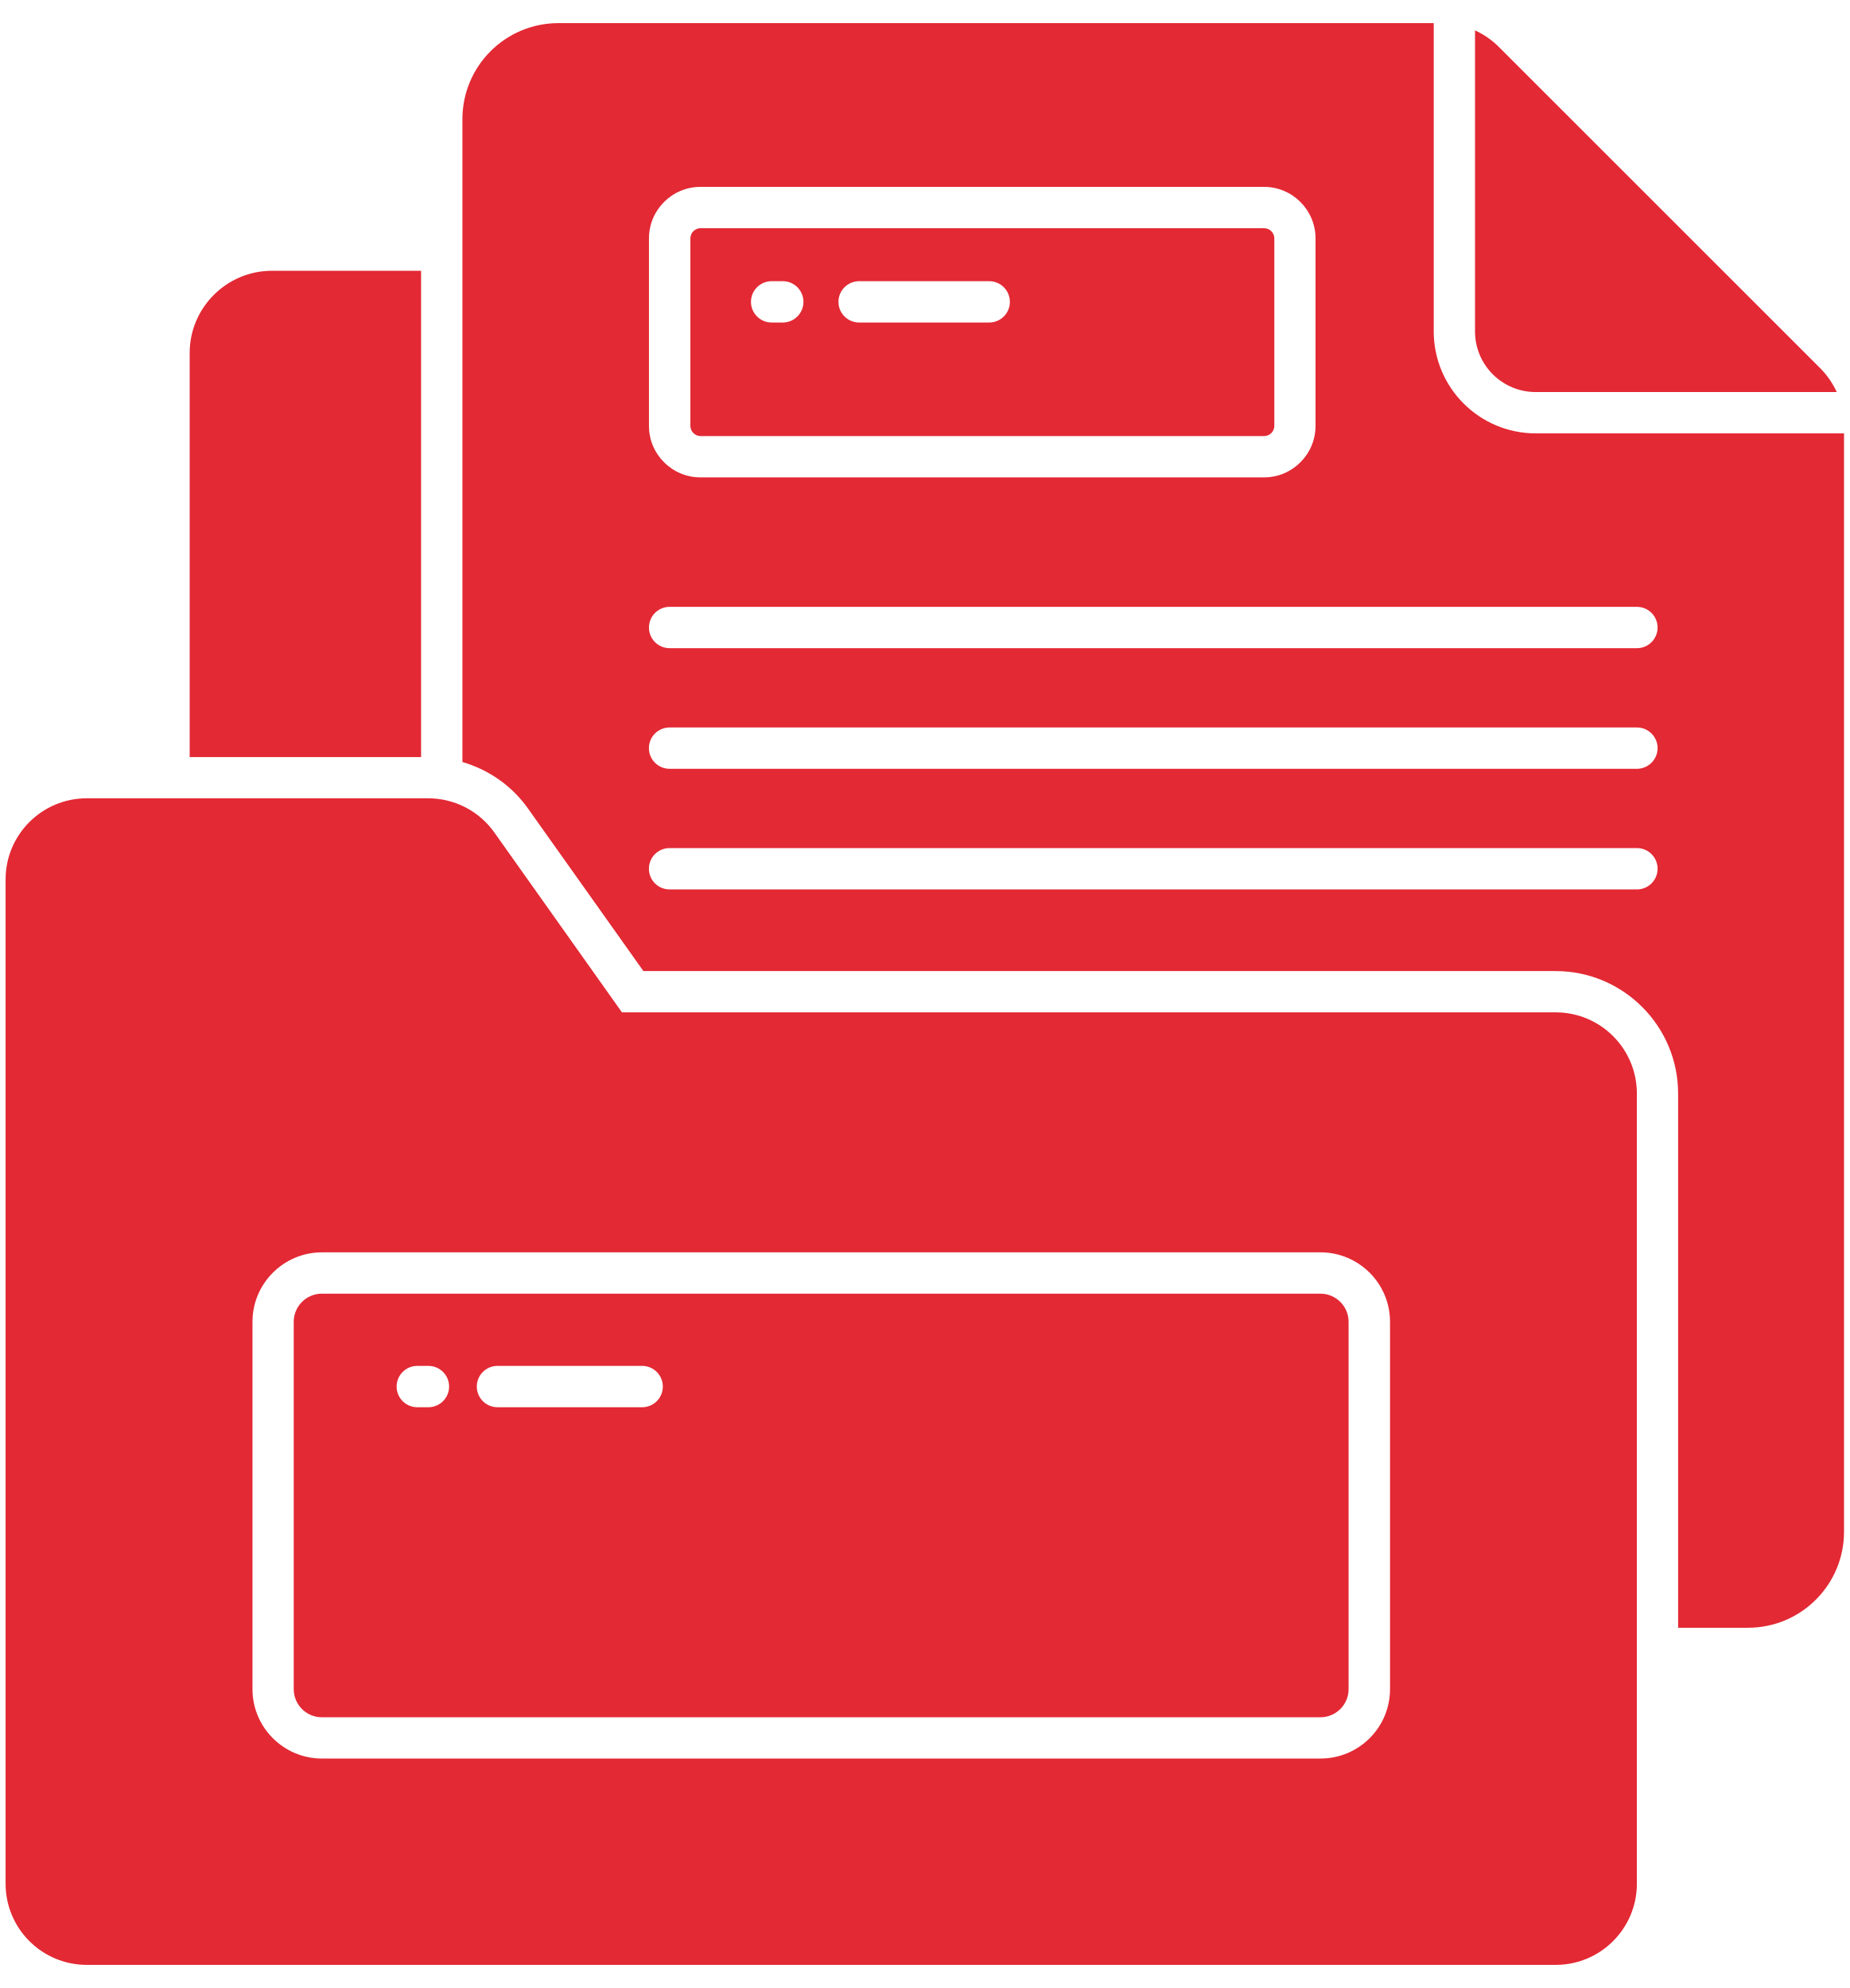
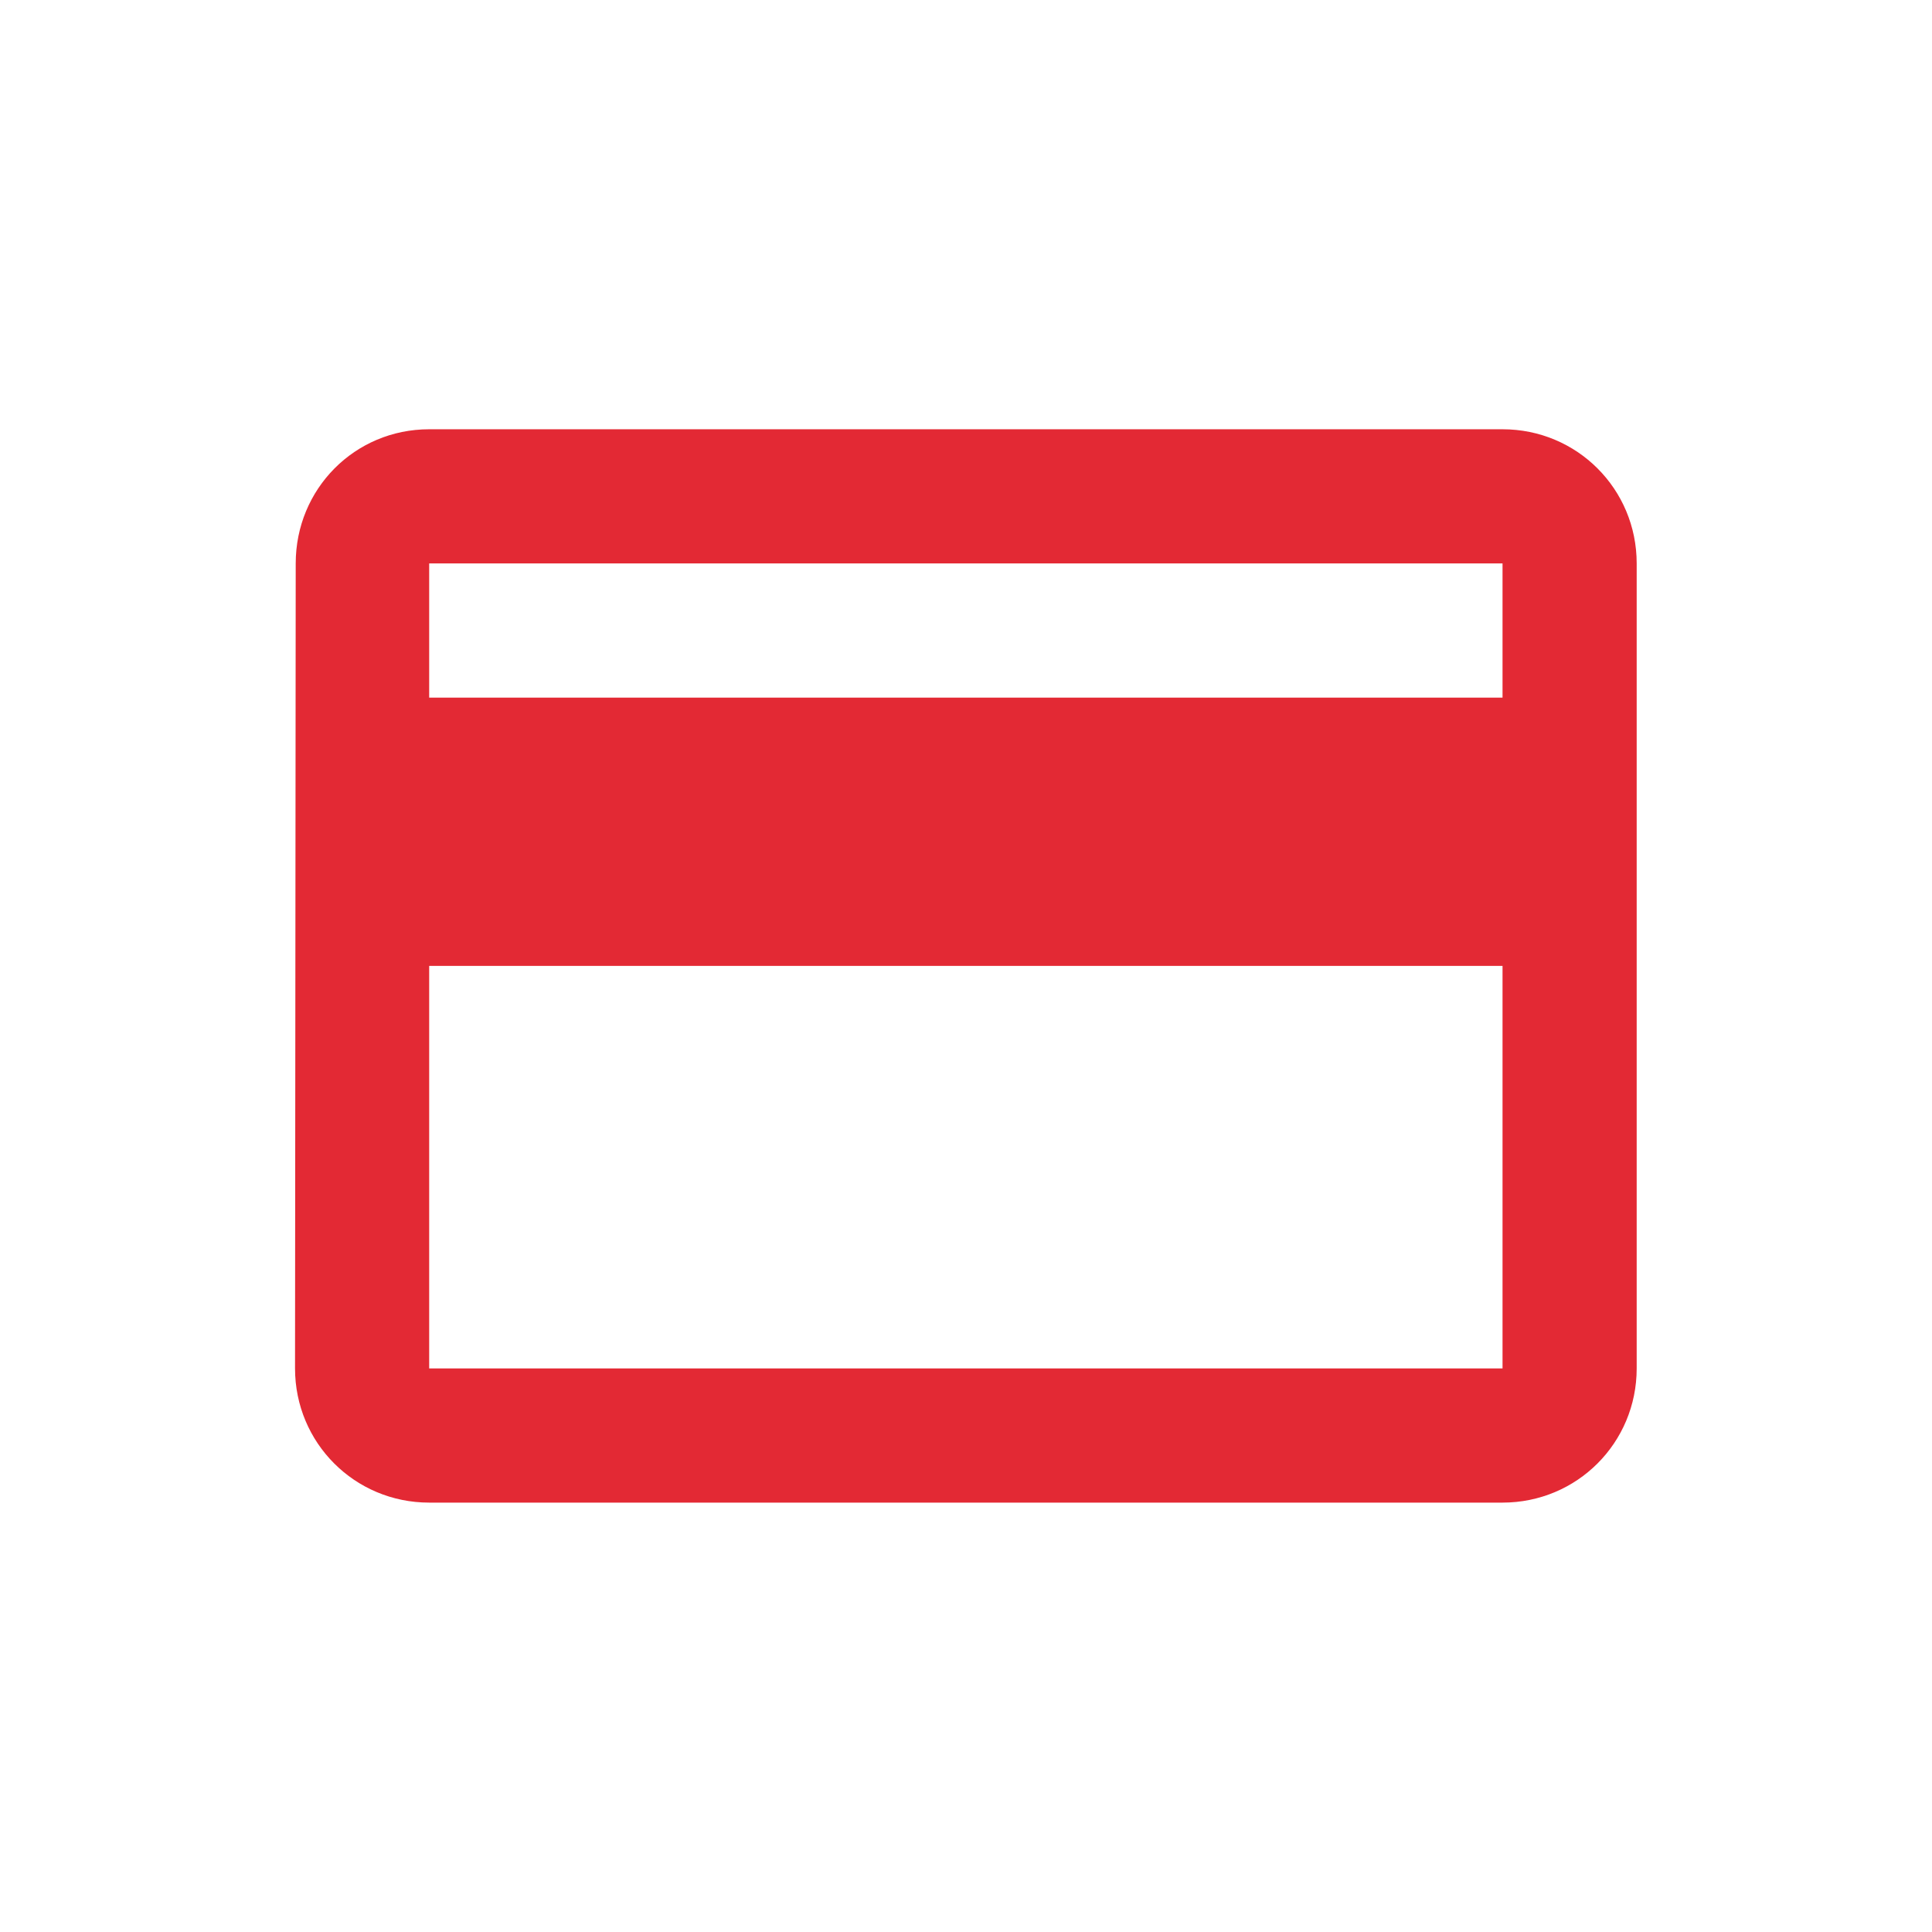
- <svg xmlns="http://www.w3.org/2000/svg" width="40" height="43" viewBox="0 0 40 43" fill="none">
-   <path d="M9.106 5.857V16.375H4.102V7.631C4.102 6.657 4.901 5.857 5.88 5.857L9.106 5.857Z" fill="#E32934" />
-   <path d="M39.721 8.48H33.211C32.485 8.48 31.898 7.894 31.898 7.167V0.657C32.087 0.745 32.262 0.863 32.41 1.012L39.367 7.968C39.515 8.117 39.634 8.292 39.721 8.48Z" fill="#E32934" />
-   <path d="M15.15 9.432H27.337C27.459 9.432 27.558 9.333 27.558 9.211V5.156C27.558 5.035 27.459 4.936 27.337 4.936H15.15C15.029 4.936 14.93 5.035 14.93 5.156V9.211C14.93 9.333 15.029 9.432 15.15 9.432ZM18.579 6.082H21.392C21.639 6.082 21.839 6.282 21.839 6.529C21.839 6.776 21.639 6.976 21.392 6.976H18.579C18.332 6.976 18.132 6.776 18.132 6.529C18.132 6.282 18.332 6.082 18.579 6.082ZM16.687 6.082H16.928C17.174 6.082 17.375 6.282 17.375 6.529C17.375 6.776 17.174 6.976 16.928 6.976H16.687C16.44 6.976 16.24 6.776 16.24 6.529C16.24 6.282 16.44 6.082 16.687 6.082Z" fill="#E32934" />
-   <path d="M33.212 9.374C31.992 9.374 31.005 8.386 31.005 7.166V0.5H12.078C10.929 0.5 10 1.429 10 2.578V16.482C10.567 16.648 11.072 16.996 11.421 17.492L13.914 21.004H33.641C35.102 21.004 36.29 22.192 36.29 23.654V35.208H37.8C38.949 35.208 39.878 34.279 39.878 33.13V9.374H33.212ZM14.034 5.156C14.034 4.542 14.534 4.042 15.148 4.042H27.335C27.949 4.042 28.449 4.542 28.449 5.156V9.212C28.449 9.826 27.949 10.326 27.335 10.326H15.148C14.534 10.326 14.034 9.826 14.034 9.212V5.156ZM35.399 19.238H14.48C14.233 19.238 14.033 19.038 14.033 18.791C14.033 18.544 14.233 18.344 14.48 18.344H35.399C35.646 18.344 35.846 18.544 35.846 18.791C35.846 19.038 35.646 19.238 35.399 19.238ZM35.399 16.629H14.48C14.233 16.629 14.033 16.429 14.033 16.182C14.033 15.935 14.233 15.735 14.48 15.735H35.399C35.646 15.735 35.846 15.935 35.846 16.182C35.846 16.429 35.646 16.629 35.399 16.629ZM35.399 14.02H14.48C14.234 14.02 14.034 13.82 14.034 13.573C14.034 13.326 14.234 13.126 14.48 13.126H35.399C35.646 13.126 35.846 13.326 35.846 13.573C35.846 13.82 35.646 14.02 35.399 14.02Z" fill="#E32934" />
-   <path d="M28.555 27.982H6.96C6.624 27.982 6.352 28.255 6.352 28.591V36.536C6.352 36.871 6.624 37.144 6.96 37.144H28.555C28.891 37.144 29.164 36.871 29.164 36.536V28.591C29.164 28.255 28.891 27.982 28.555 27.982ZM9.265 30.438H9.023C8.777 30.438 8.577 30.238 8.577 29.991C8.577 29.744 8.777 29.544 9.023 29.544H9.265C9.511 29.544 9.712 29.744 9.712 29.991C9.712 30.238 9.511 30.438 9.265 30.438ZM13.887 30.438H10.758C10.511 30.438 10.311 30.238 10.311 29.991C10.311 29.744 10.511 29.544 10.758 29.544H13.887C14.134 29.544 14.334 29.744 14.334 29.991C14.334 30.238 14.134 30.438 13.887 30.438Z" fill="#E32934" />
-   <path d="M33.643 21.897H13.45L10.691 18.007C10.362 17.542 9.828 17.267 9.259 17.267H1.877C0.907 17.267 0.121 18.053 0.121 19.022V40.744C0.121 41.714 0.907 42.5 1.877 42.5H33.643C34.612 42.5 35.398 41.714 35.398 40.744V23.653C35.398 22.683 34.612 21.897 33.643 21.897ZM30.06 36.536C30.06 37.364 29.386 38.037 28.557 38.037H6.962C6.134 38.037 5.46 37.364 5.46 36.536V28.59C5.46 27.762 6.134 27.088 6.962 27.088H28.557C29.386 27.088 30.06 27.762 30.06 28.59L30.06 36.536Z" fill="#E32934" />
+ <svg xmlns="http://www.w3.org/2000/svg" width="48" height="48" viewBox="0 0 48 48" fill="none">
+   <path d="M37.33 10.665H10.663C8.813 10.665 7.347 12.148 7.347 13.998L7.33 33.998C7.33 35.848 8.813 37.332 10.663 37.332H37.33C39.18 37.332 40.663 35.848 40.663 33.998V13.998C40.663 12.148 39.18 10.665 37.33 10.665ZM37.33 33.998H10.663V23.998H37.33V33.998ZM37.33 17.332H10.663V13.998H37.33V17.332Z" fill="#E32934" />
</svg>
